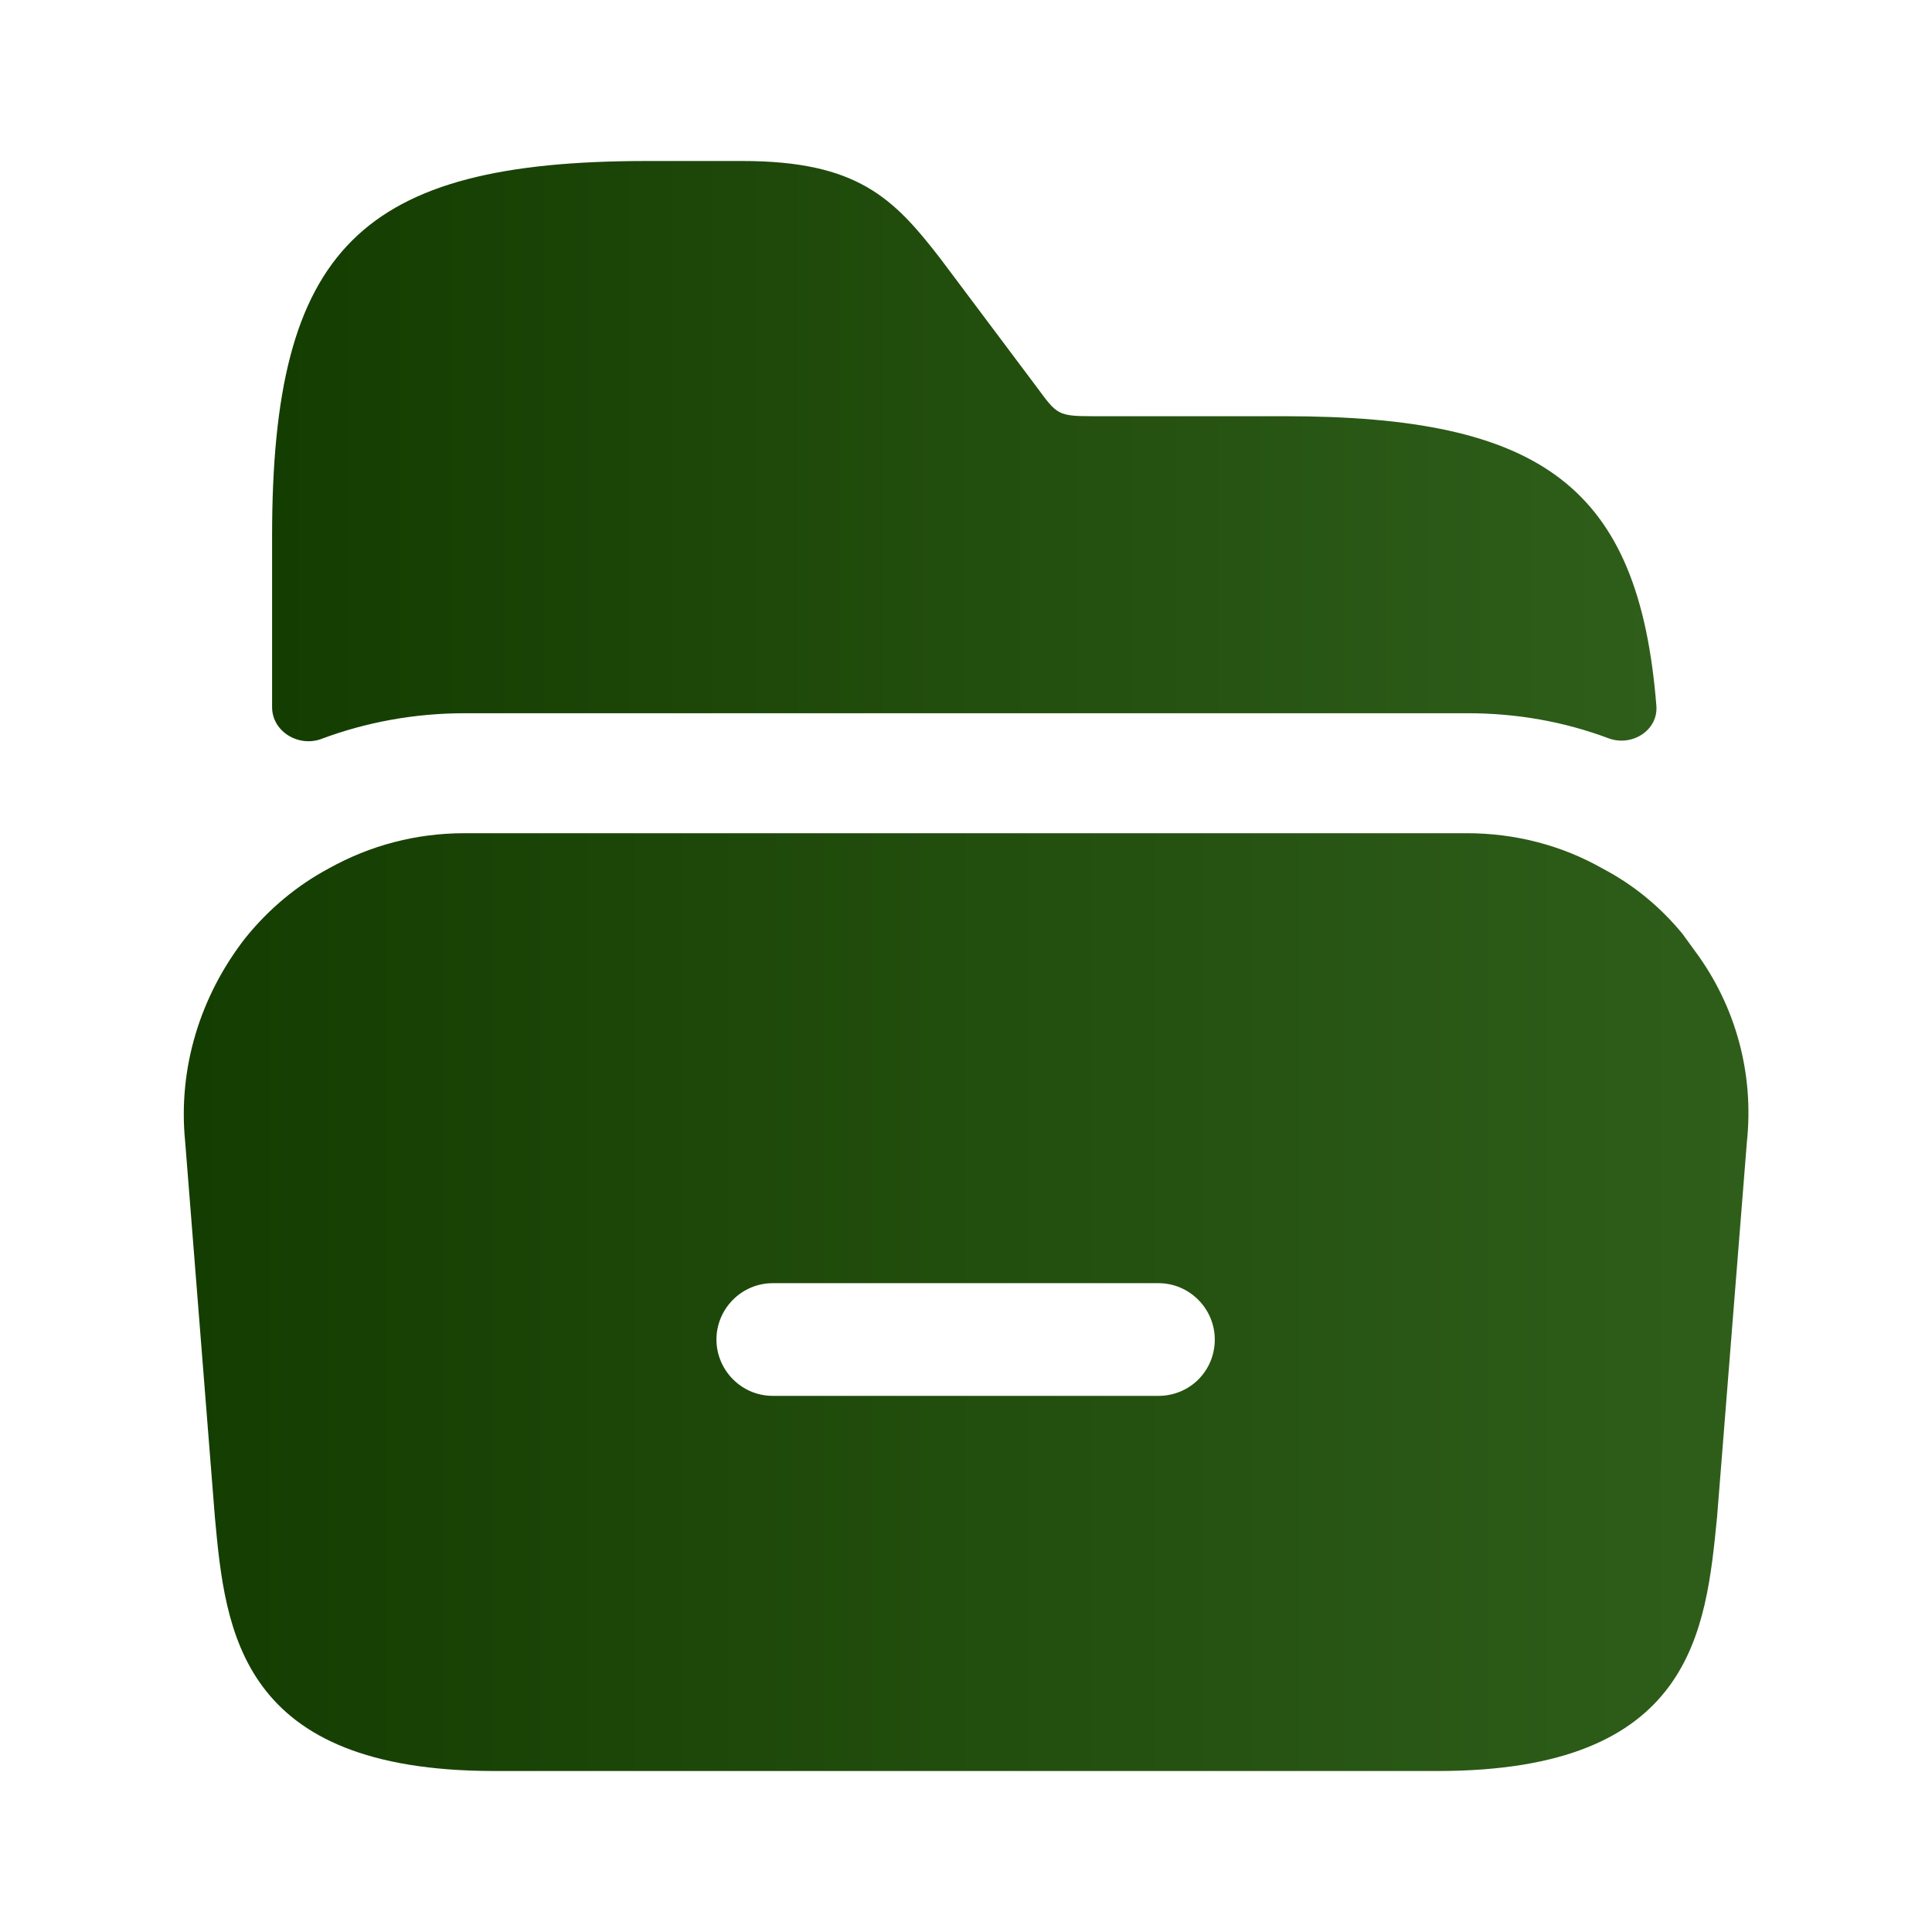
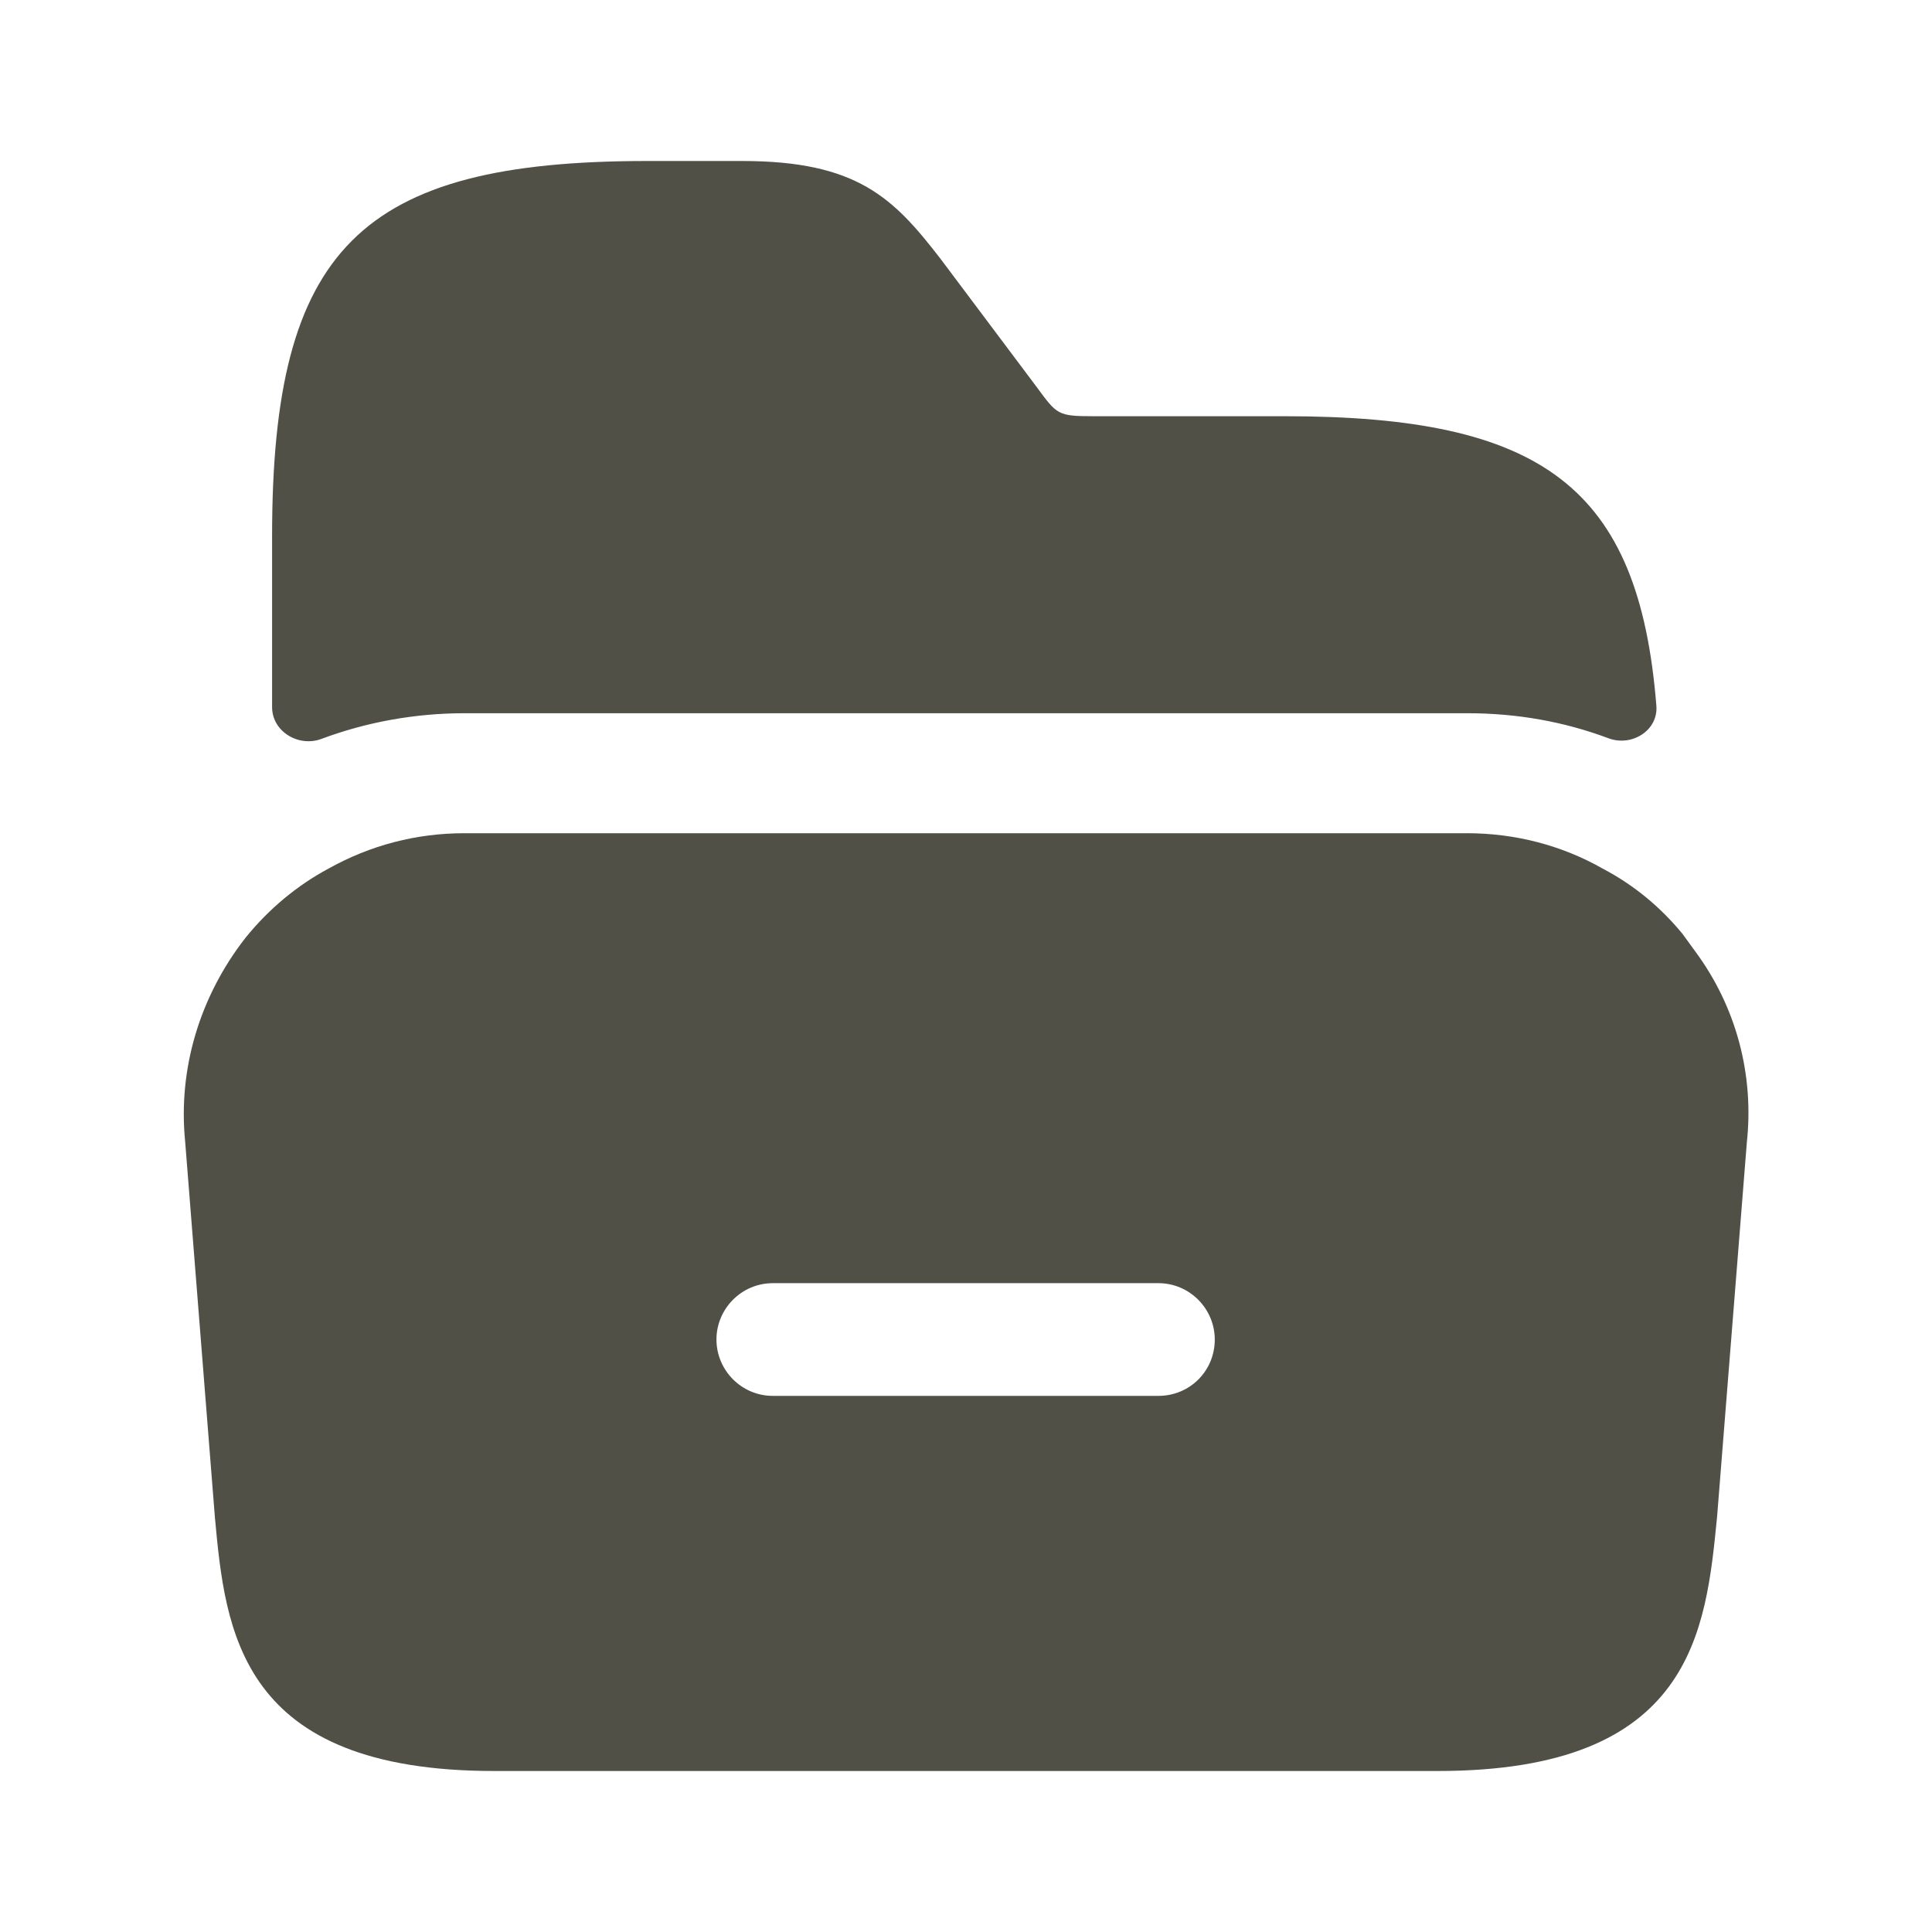
<svg xmlns="http://www.w3.org/2000/svg" width="30" height="30" viewBox="0 0 30 30" fill="none">
-   <path d="M26.325 14.775L26.125 14.5C25.775 14.075 25.363 13.738 24.887 13.488C24.25 13.125 23.525 12.938 22.775 12.938H7.213C6.463 12.938 5.75 13.125 5.1 13.488C4.612 13.75 4.175 14.113 3.812 14.562C3.1 15.475 2.763 16.6 2.875 17.725L3.337 23.562C3.5 25.325 3.712 27.5 7.675 27.5H22.325C26.288 27.5 26.488 25.325 26.663 23.55L27.125 17.738C27.238 16.688 26.962 15.637 26.325 14.775ZM17.988 21.675H12C11.512 21.675 11.125 21.275 11.125 20.8C11.125 20.325 11.512 19.925 12 19.925H17.988C18.475 19.925 18.863 20.325 18.863 20.8C18.863 21.288 18.475 21.675 17.988 21.675Z" fill="url(#paint0_linear_185_281)" />
-   <path d="M25.72 10.959C25.751 11.343 25.337 11.599 24.977 11.464C24.286 11.205 23.553 11.075 22.788 11.075H7.212C6.444 11.075 5.688 11.213 4.993 11.473C4.637 11.607 4.225 11.36 4.225 10.98V8.325C4.225 3.862 5.587 2.5 10.05 2.5H11.525C13.312 2.5 13.875 3.075 14.6 4.013L16.1 6.013C16.413 6.438 16.425 6.463 16.975 6.463H19.95C23.942 6.463 25.449 7.555 25.72 10.959Z" fill="url(#paint1_linear_185_281)" />
+   <path d="M26.325 14.775L26.125 14.5C25.775 14.075 25.363 13.738 24.887 13.488C24.25 13.125 23.525 12.938 22.775 12.938H7.213C6.463 12.938 5.75 13.125 5.1 13.488C4.612 13.75 4.175 14.113 3.812 14.562C3.1 15.475 2.763 16.6 2.875 17.725L3.337 23.562C3.5 25.325 3.712 27.5 7.675 27.5H22.325C26.288 27.5 26.488 25.325 26.663 23.55L27.125 17.738C27.238 16.688 26.962 15.637 26.325 14.775ZM17.988 21.675H12C11.512 21.675 11.125 21.275 11.125 20.8C11.125 20.325 11.512 19.925 12 19.925H17.988C18.475 19.925 18.863 20.325 18.863 20.8C18.863 21.288 18.475 21.675 17.988 21.675Z" fill="url(#paint0_linear_1132_4236)" />
+   <path d="M25.72 10.959C25.751 11.343 25.337 11.599 24.977 11.464C24.286 11.205 23.553 11.075 22.788 11.075H7.212C6.444 11.075 5.688 11.213 4.993 11.473C4.637 11.607 4.225 11.36 4.225 10.98V8.325C4.225 3.862 5.587 2.5 10.05 2.5H11.525C13.312 2.5 13.875 3.075 14.6 4.013L16.1 6.013C16.413 6.438 16.425 6.463 16.975 6.463H19.95C23.942 6.463 25.449 7.555 25.72 10.959Z" fill="url(#paint1_linear_1132_4236)" />
  <defs>
-     <linearGradient id="paint0_linear_185_281" x1="2.854" y1="20.219" x2="27.15" y2="20.219" gradientUnits="userSpaceOnUse">
-       <stop stop-color="#143D01" />
-       <stop offset="1" stop-color="#2F5E1A" />
+     <linearGradient id="paint0_linear_1132_4236" x1="2.854" y1="20.219" x2="27.15" y2="20.219" gradientUnits="userSpaceOnUse">
+       <stop stop-color="#505046" />
+       <stop offset="1" stop-color="#505046" />
    </linearGradient>
-     <linearGradient id="paint1_linear_185_281" x1="4.225" y1="7.162" x2="25.762" y2="7.162" gradientUnits="userSpaceOnUse">
-       <stop stop-color="#143D01" />
-       <stop offset="1" stop-color="#2F5E1A" />
+     <linearGradient id="paint1_linear_1132_4236" x1="4.225" y1="7.162" x2="25.762" y2="7.162" gradientUnits="userSpaceOnUse">
+       <stop stop-color="#505046" />
+       <stop offset="1" stop-color="#505046" />
    </linearGradient>
  </defs>
</svg>
